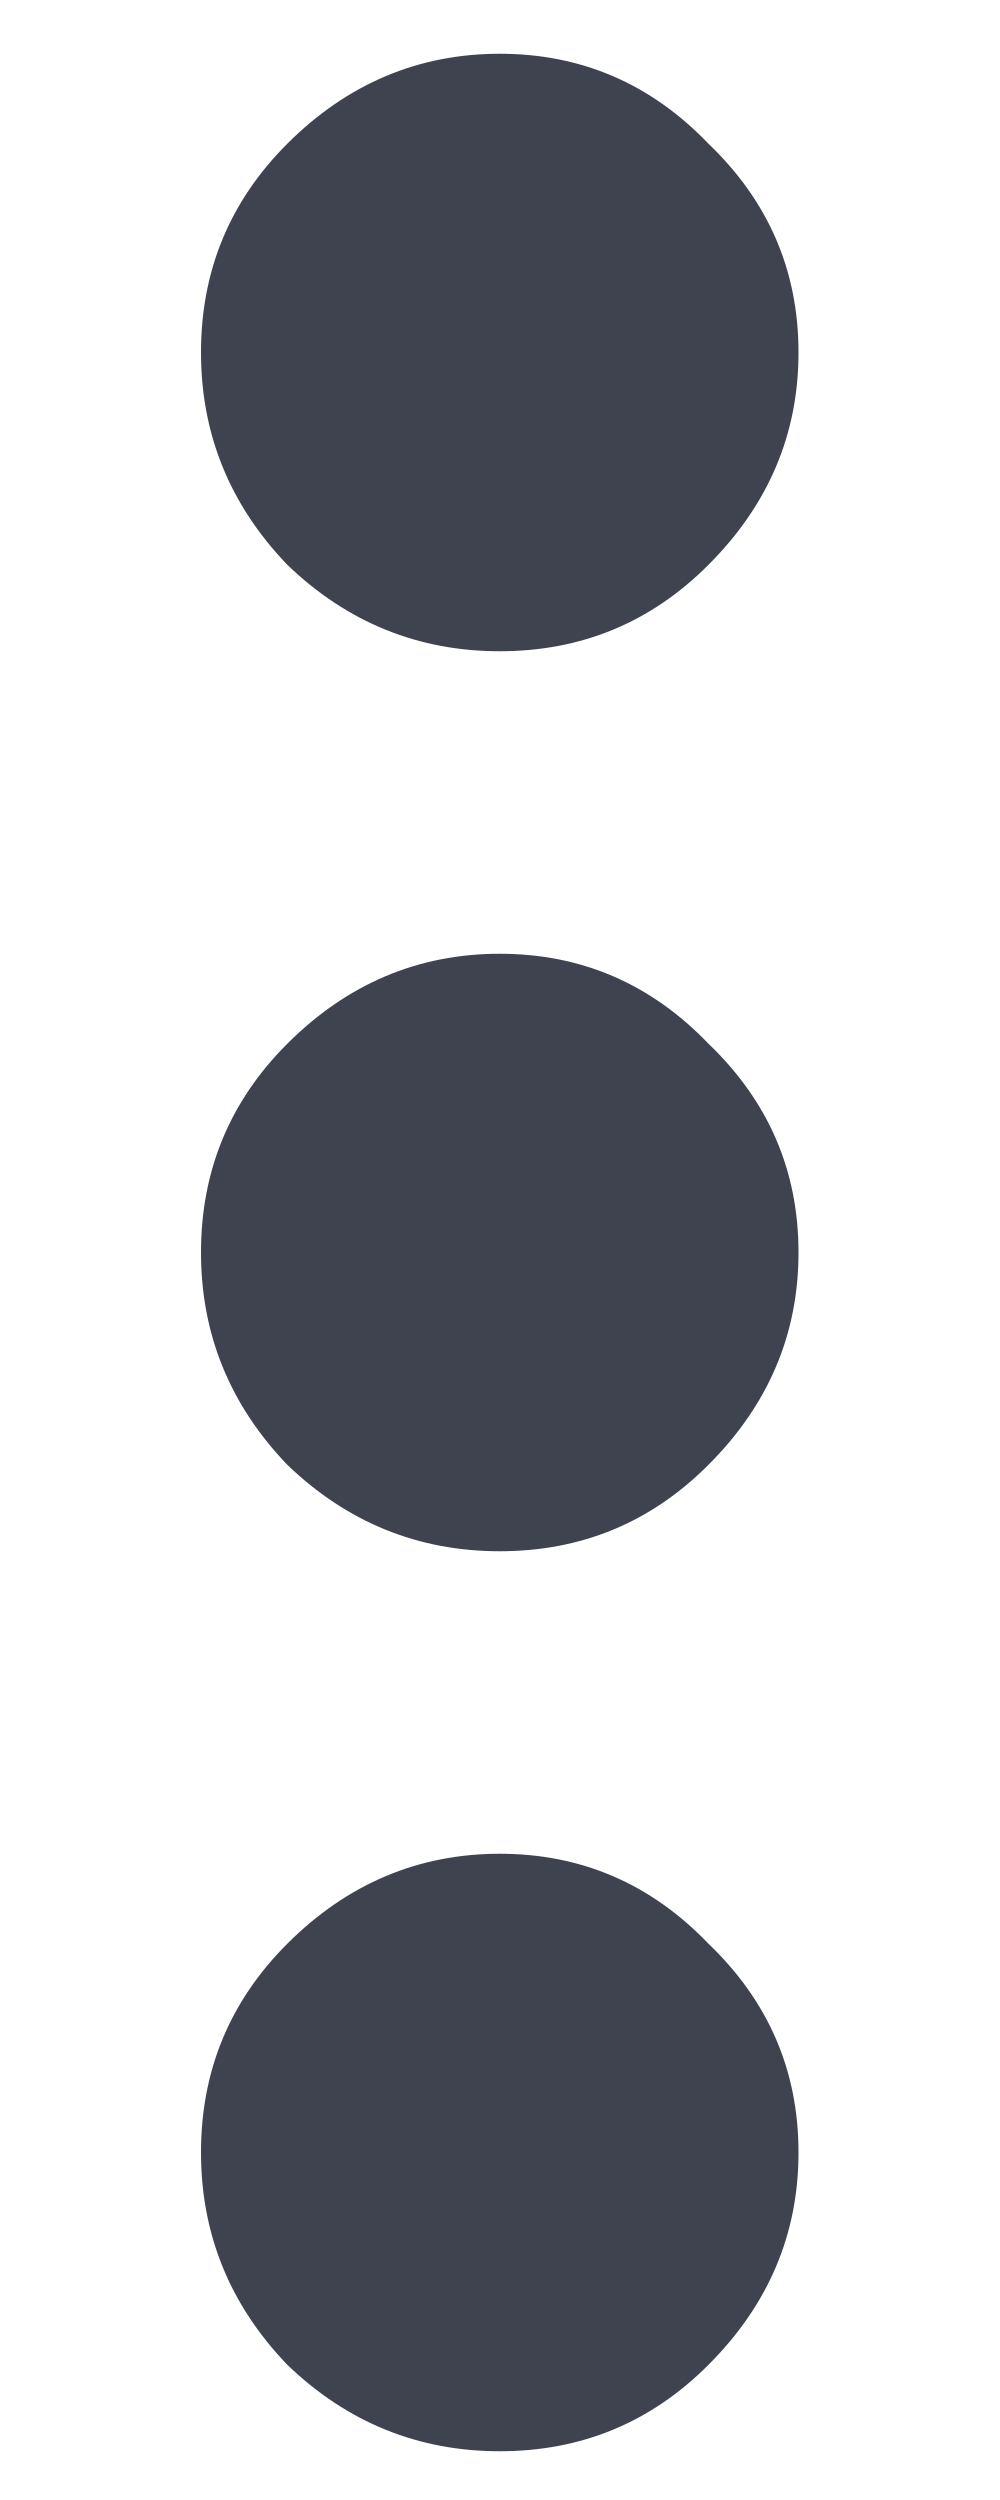
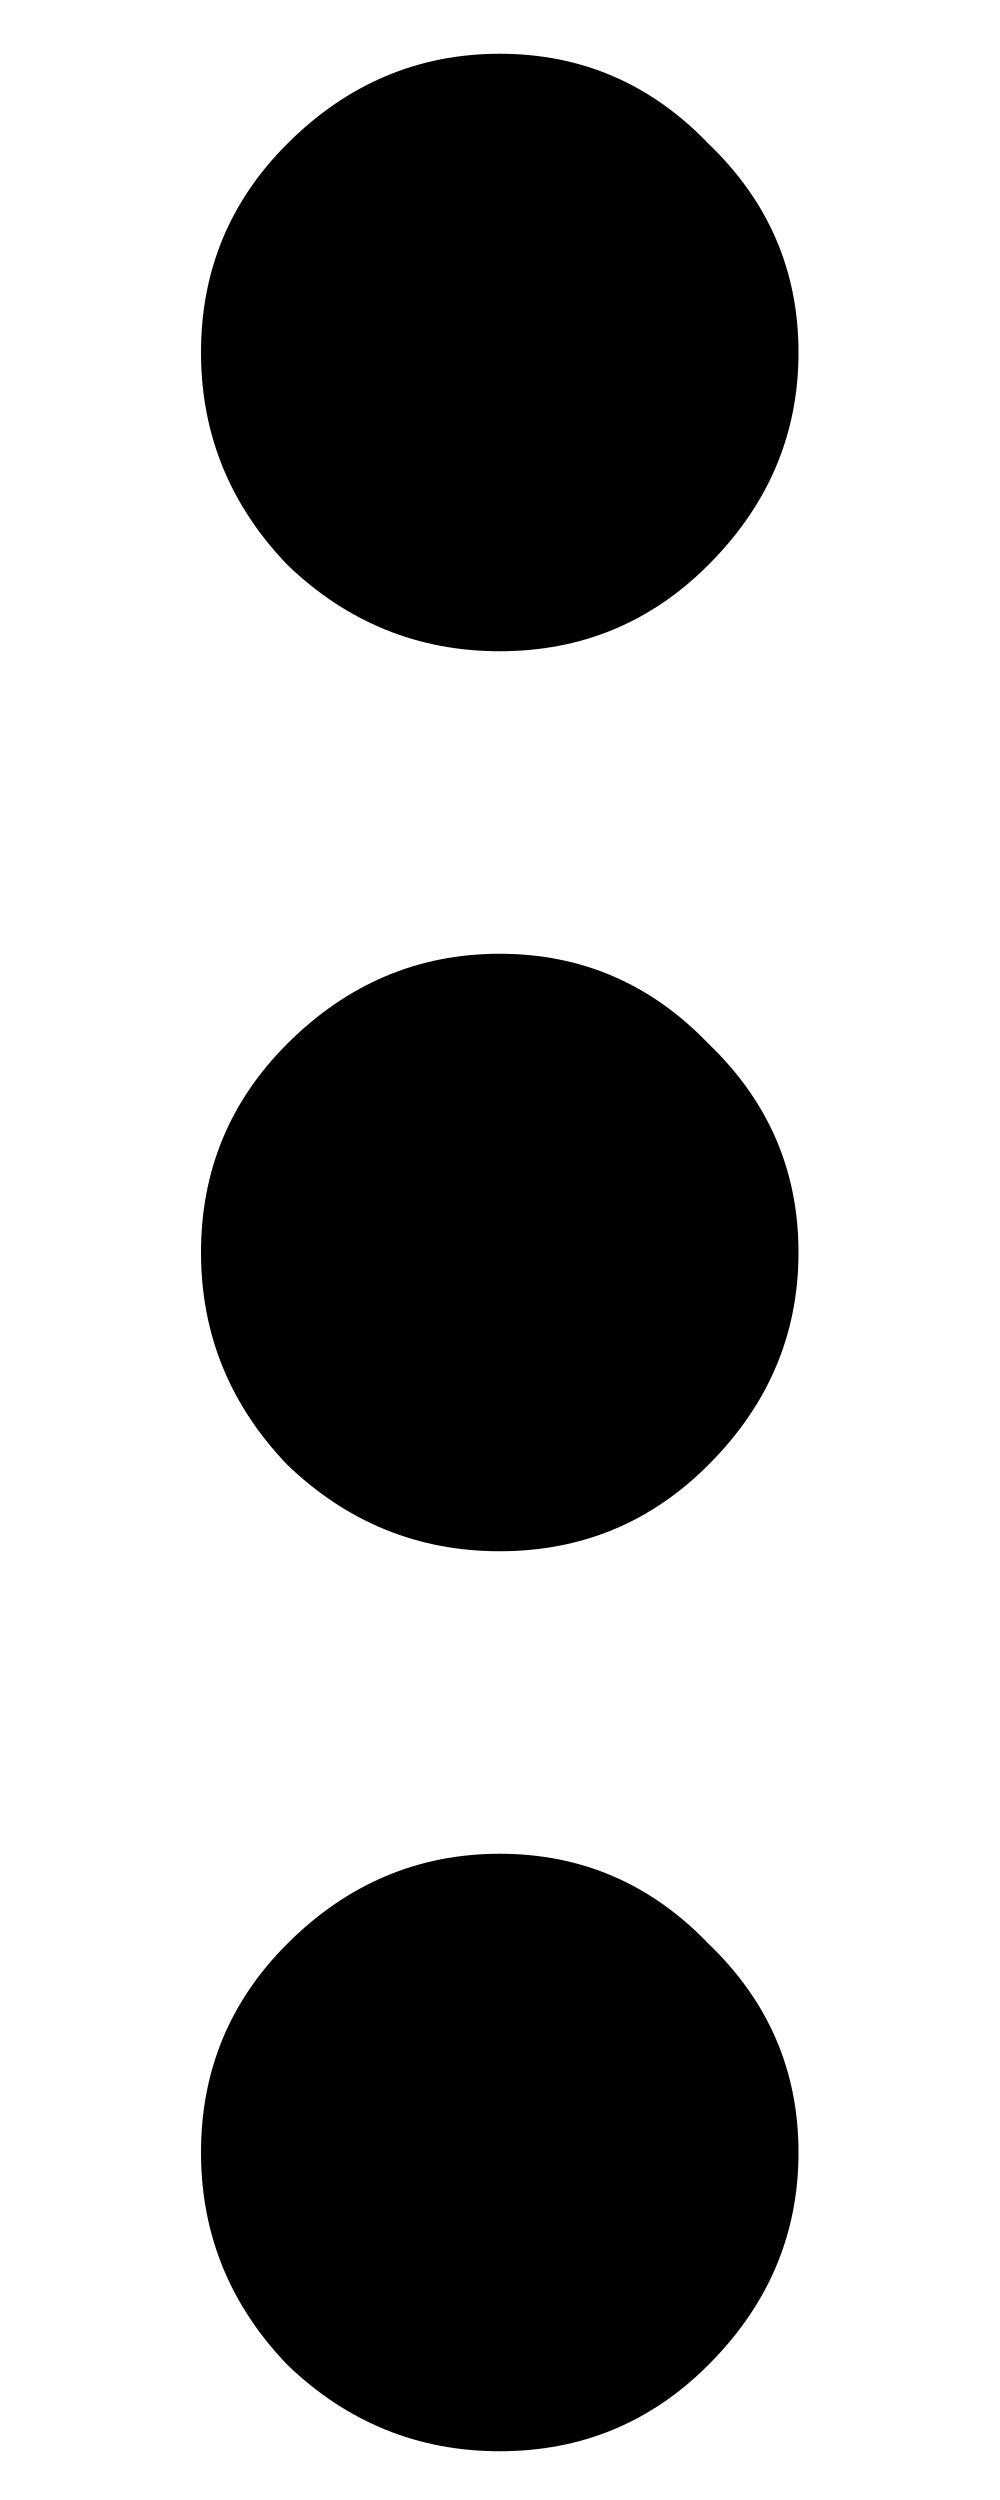
<svg xmlns="http://www.w3.org/2000/svg" width="4" height="10" viewBox="0 0 4 10" fill="none">
-   <path d="M1.999 7.415C2.325 7.415 2.604 7.535 2.834 7.775C3.074 8.005 3.194 8.283 3.194 8.61C3.194 8.936 3.074 9.219 2.834 9.459C2.604 9.69 2.325 9.805 1.999 9.805C1.673 9.805 1.389 9.69 1.149 9.459C0.919 9.219 0.804 8.936 0.804 8.61C0.804 8.283 0.919 8.005 1.149 7.775C1.389 7.535 1.673 7.415 1.999 7.415ZM1.999 3.815C2.325 3.815 2.604 3.935 2.834 4.175C3.074 4.405 3.194 4.683 3.194 5.01C3.194 5.336 3.074 5.619 2.834 5.859C2.604 6.09 2.325 6.205 1.999 6.205C1.673 6.205 1.389 6.09 1.149 5.859C0.919 5.619 0.804 5.336 0.804 5.01C0.804 4.683 0.919 4.405 1.149 4.175C1.389 3.935 1.673 3.815 1.999 3.815ZM1.999 0.215C2.325 0.215 2.604 0.335 2.834 0.575C3.074 0.805 3.194 1.083 3.194 1.41C3.194 1.736 3.074 2.019 2.834 2.259C2.604 2.49 2.325 2.605 1.999 2.605C1.673 2.605 1.389 2.49 1.149 2.259C0.919 2.019 0.804 1.736 0.804 1.41C0.804 1.083 0.919 0.805 1.149 0.575C1.389 0.335 1.673 0.215 1.999 0.215Z" fill="#3F4350" />
+   <path d="M1.999 7.415C2.325 7.415 2.604 7.535 2.834 7.775C3.074 8.005 3.194 8.283 3.194 8.61C3.194 8.936 3.074 9.219 2.834 9.459C2.604 9.69 2.325 9.805 1.999 9.805C1.673 9.805 1.389 9.69 1.149 9.459C0.919 9.219 0.804 8.936 0.804 8.61C0.804 8.283 0.919 8.005 1.149 7.775C1.389 7.535 1.673 7.415 1.999 7.415ZM1.999 3.815C2.325 3.815 2.604 3.935 2.834 4.175C3.074 4.405 3.194 4.683 3.194 5.01C3.194 5.336 3.074 5.619 2.834 5.859C2.604 6.09 2.325 6.205 1.999 6.205C1.673 6.205 1.389 6.09 1.149 5.859C0.919 5.619 0.804 5.336 0.804 5.01C0.804 4.683 0.919 4.405 1.149 4.175C1.389 3.935 1.673 3.815 1.999 3.815ZM1.999 0.215C2.325 0.215 2.604 0.335 2.834 0.575C3.074 0.805 3.194 1.083 3.194 1.41C3.194 1.736 3.074 2.019 2.834 2.259C2.604 2.49 2.325 2.605 1.999 2.605C1.673 2.605 1.389 2.49 1.149 2.259C0.919 2.019 0.804 1.736 0.804 1.41C0.804 1.083 0.919 0.805 1.149 0.575C1.389 0.335 1.673 0.215 1.999 0.215Z" fill="currentColor" />
</svg>
